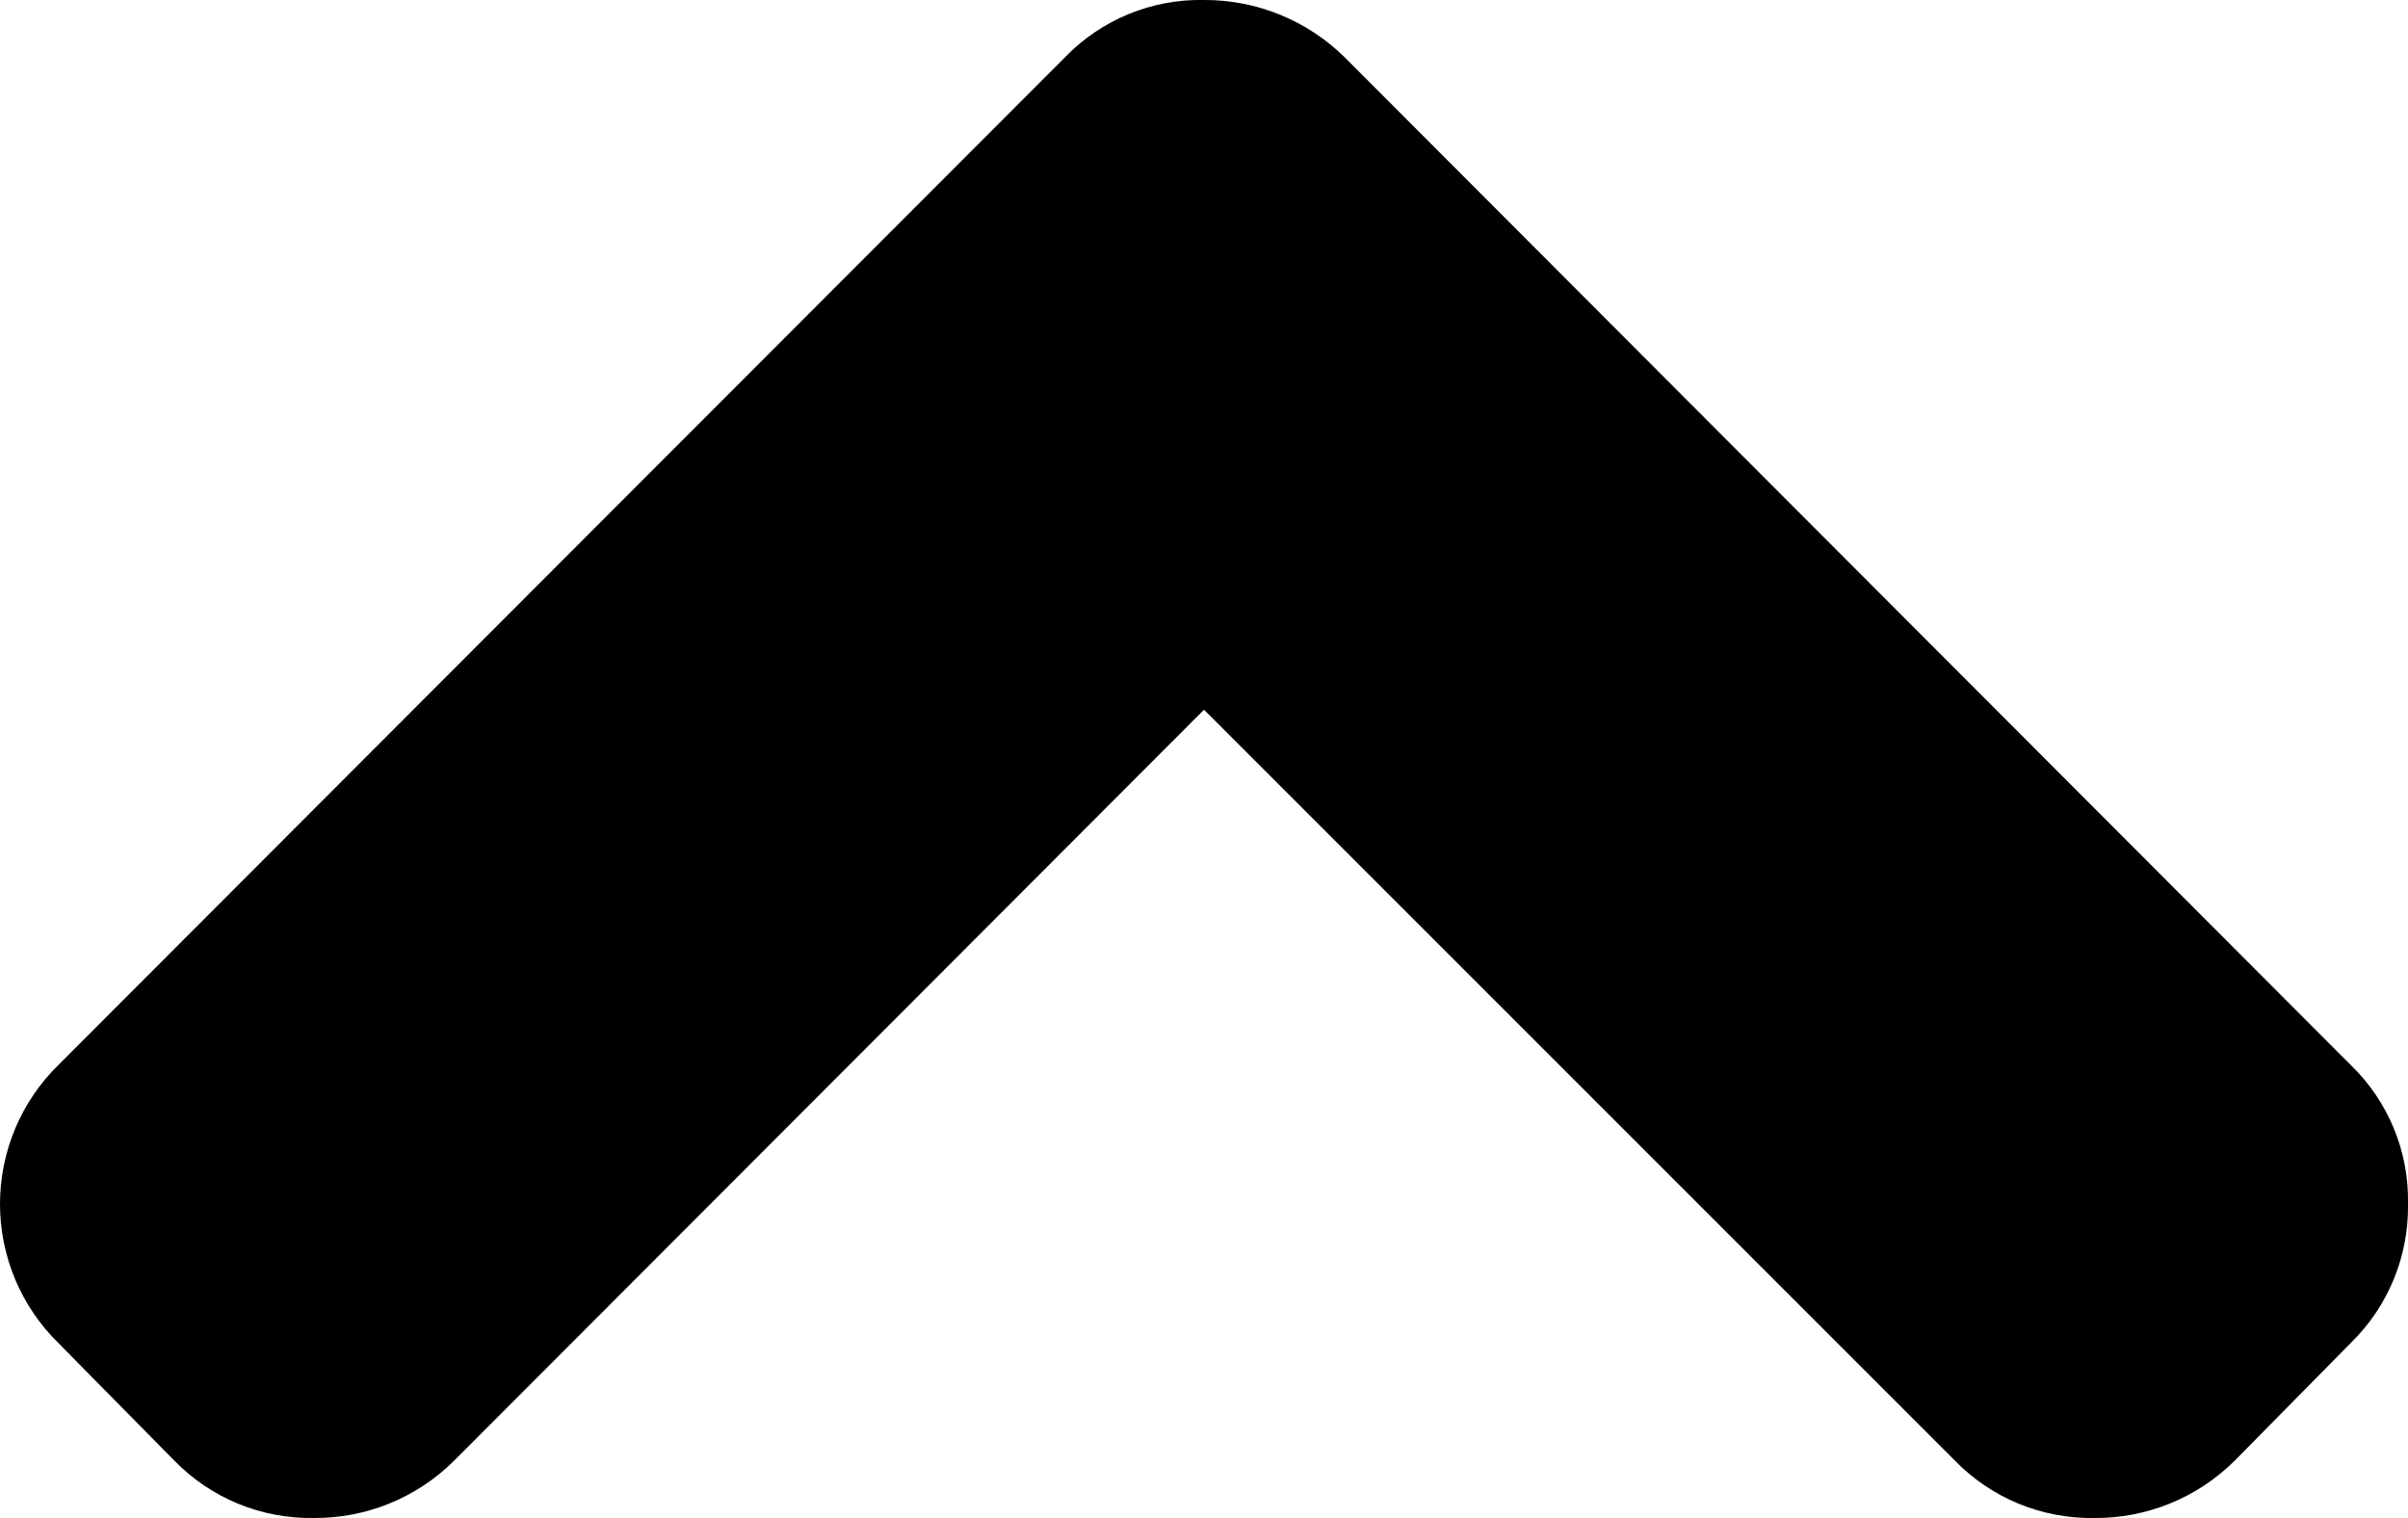
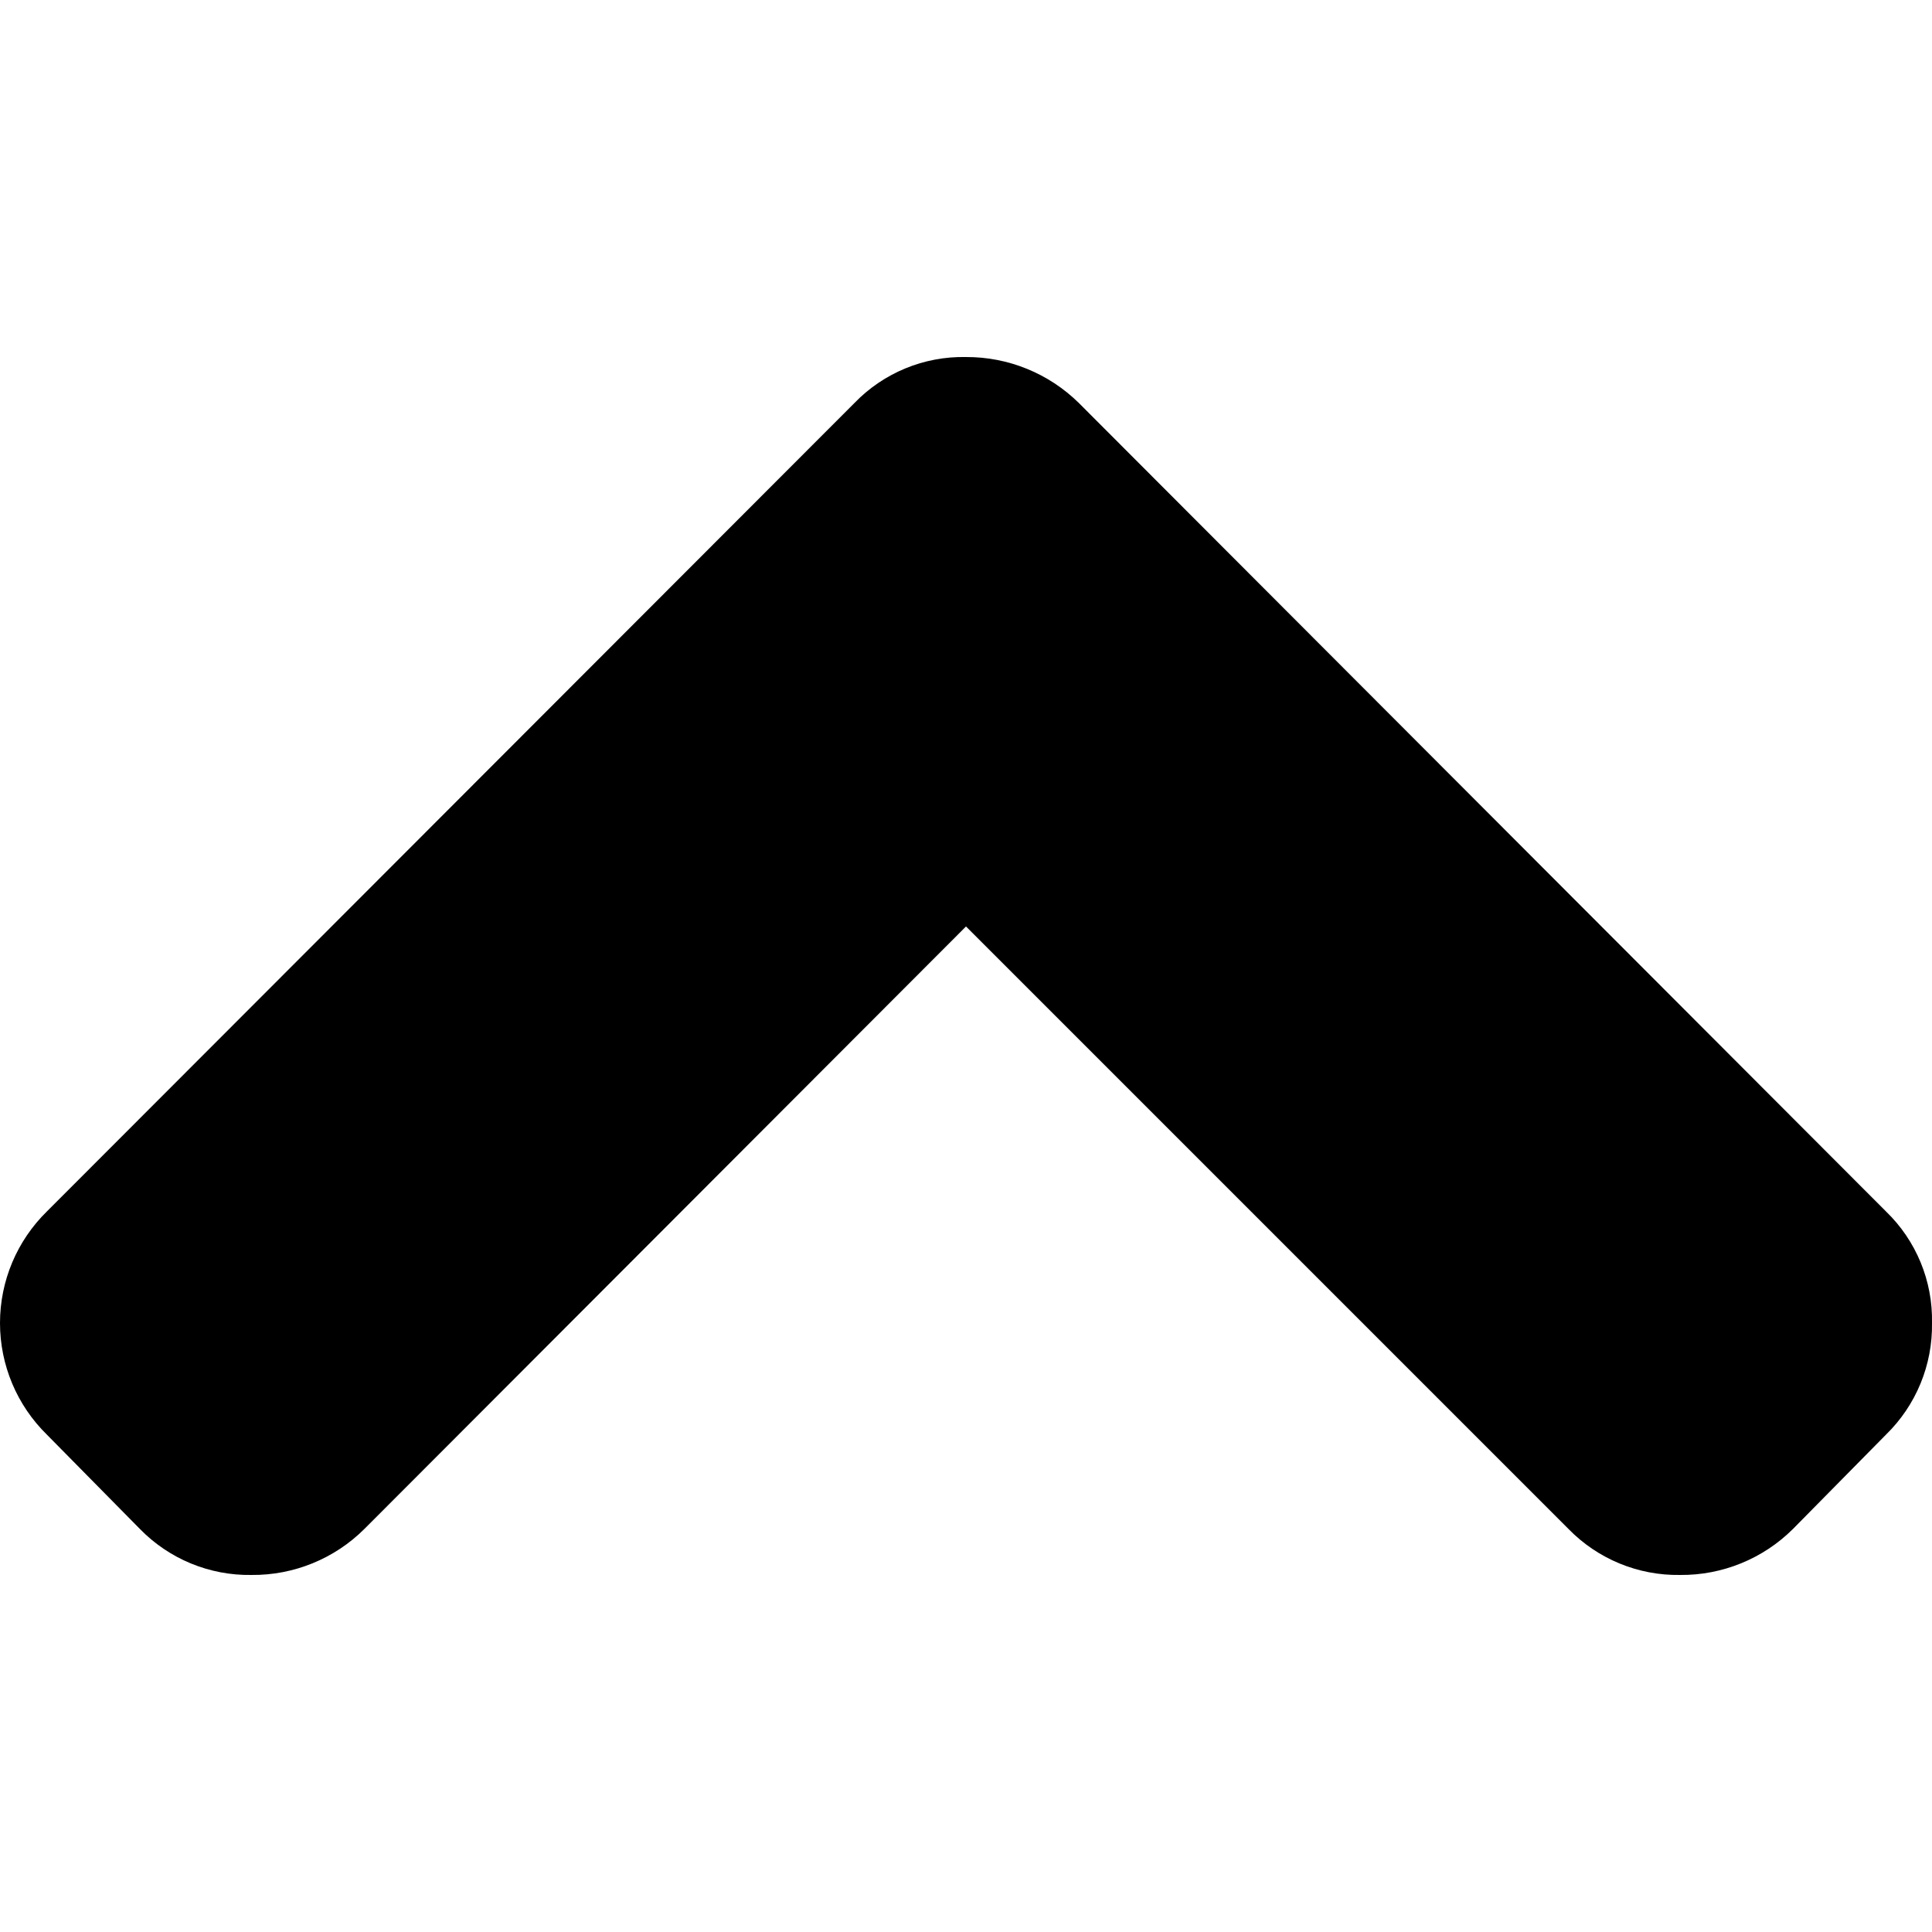
- <svg xmlns="http://www.w3.org/2000/svg" id="Layer_1" data-name="Layer 1" viewBox="0 0 444.8 280.4">
+ <svg xmlns="http://www.w3.org/2000/svg" id="arrow_up" class="svg-icon" width="20" height="20" viewBox="0 0 444.8 280.4">
  <path d="M196.7,92.8L10.8,278.9a35.978,35.978,0,0,0,0,51.4L32.2,352a35.095,35.095,0,0,0,25.7,10.6,36.359,36.359,0,0,0,26-10.6L222.4,213.3,361.1,352a35.095,35.095,0,0,0,25.7,10.6,36.359,36.359,0,0,0,26-10.6l21.4-21.7a35.095,35.095,0,0,0,10.6-25.7,34.711,34.711,0,0,0-10.6-25.7L248.4,92.8a36.778,36.778,0,0,0-26-10.6,34.711,34.711,0,0,0-25.7,10.6h0Z" transform="translate(0 -82.2)" />
</svg>
